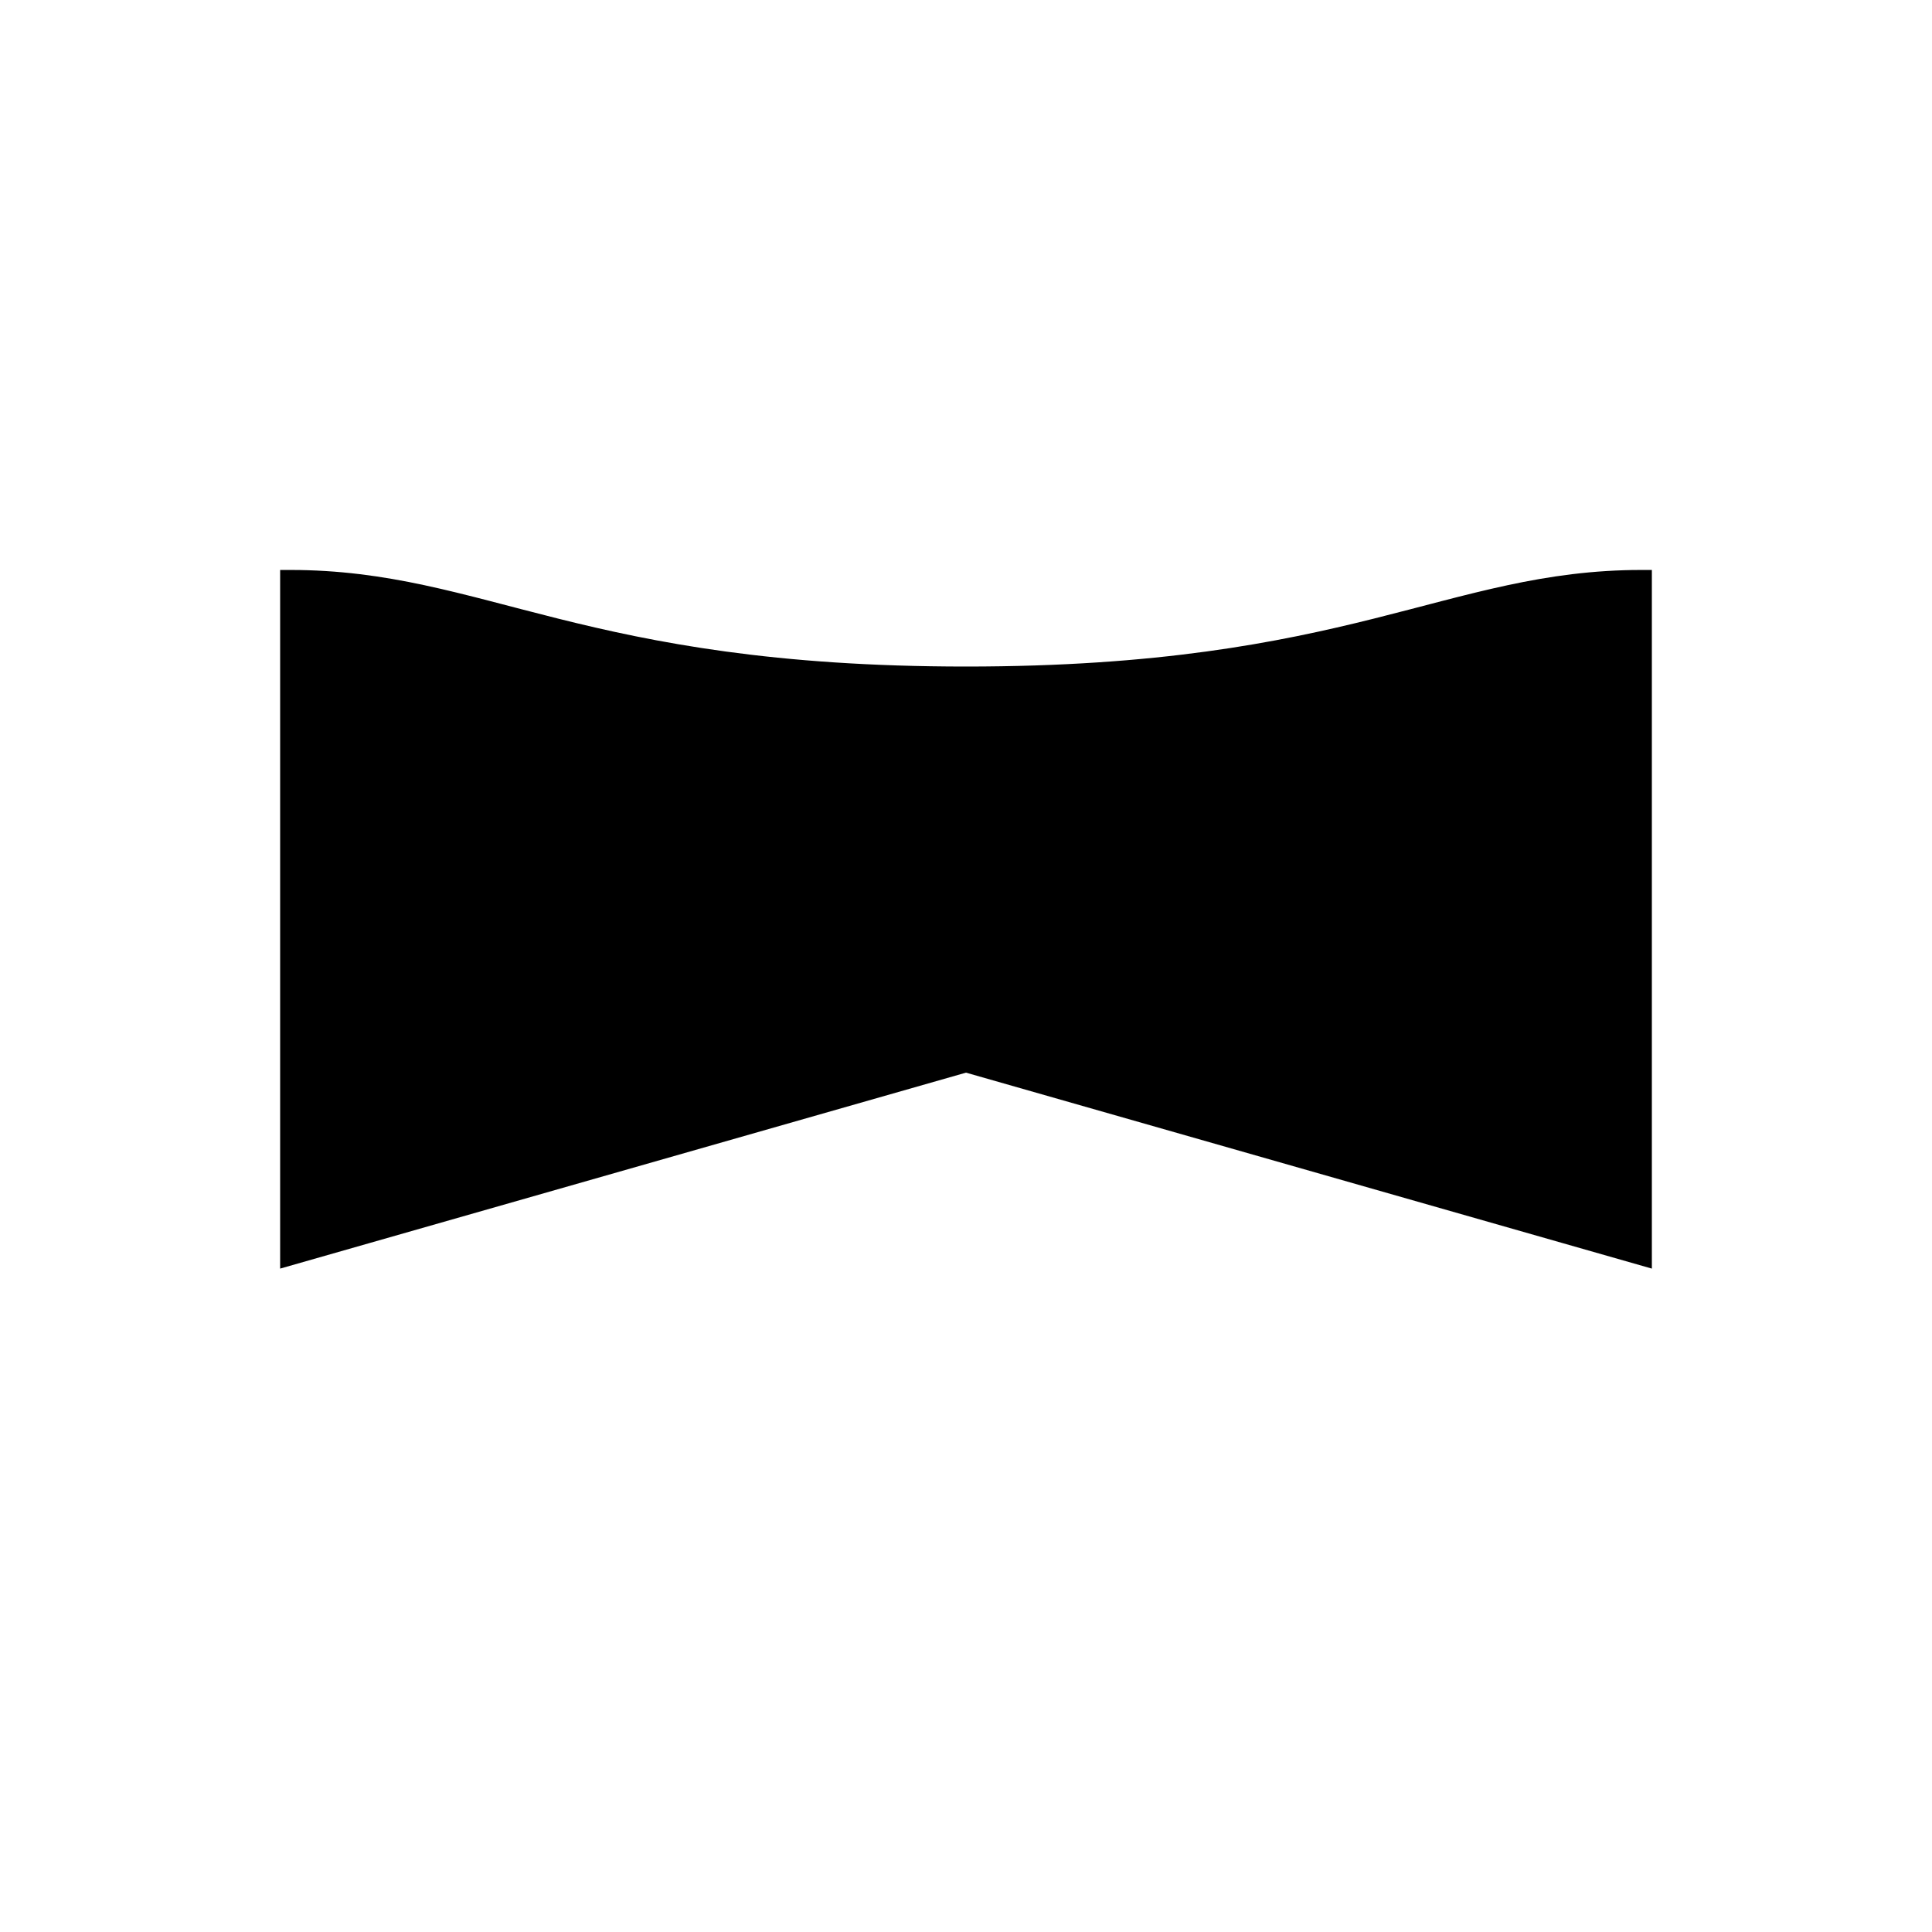
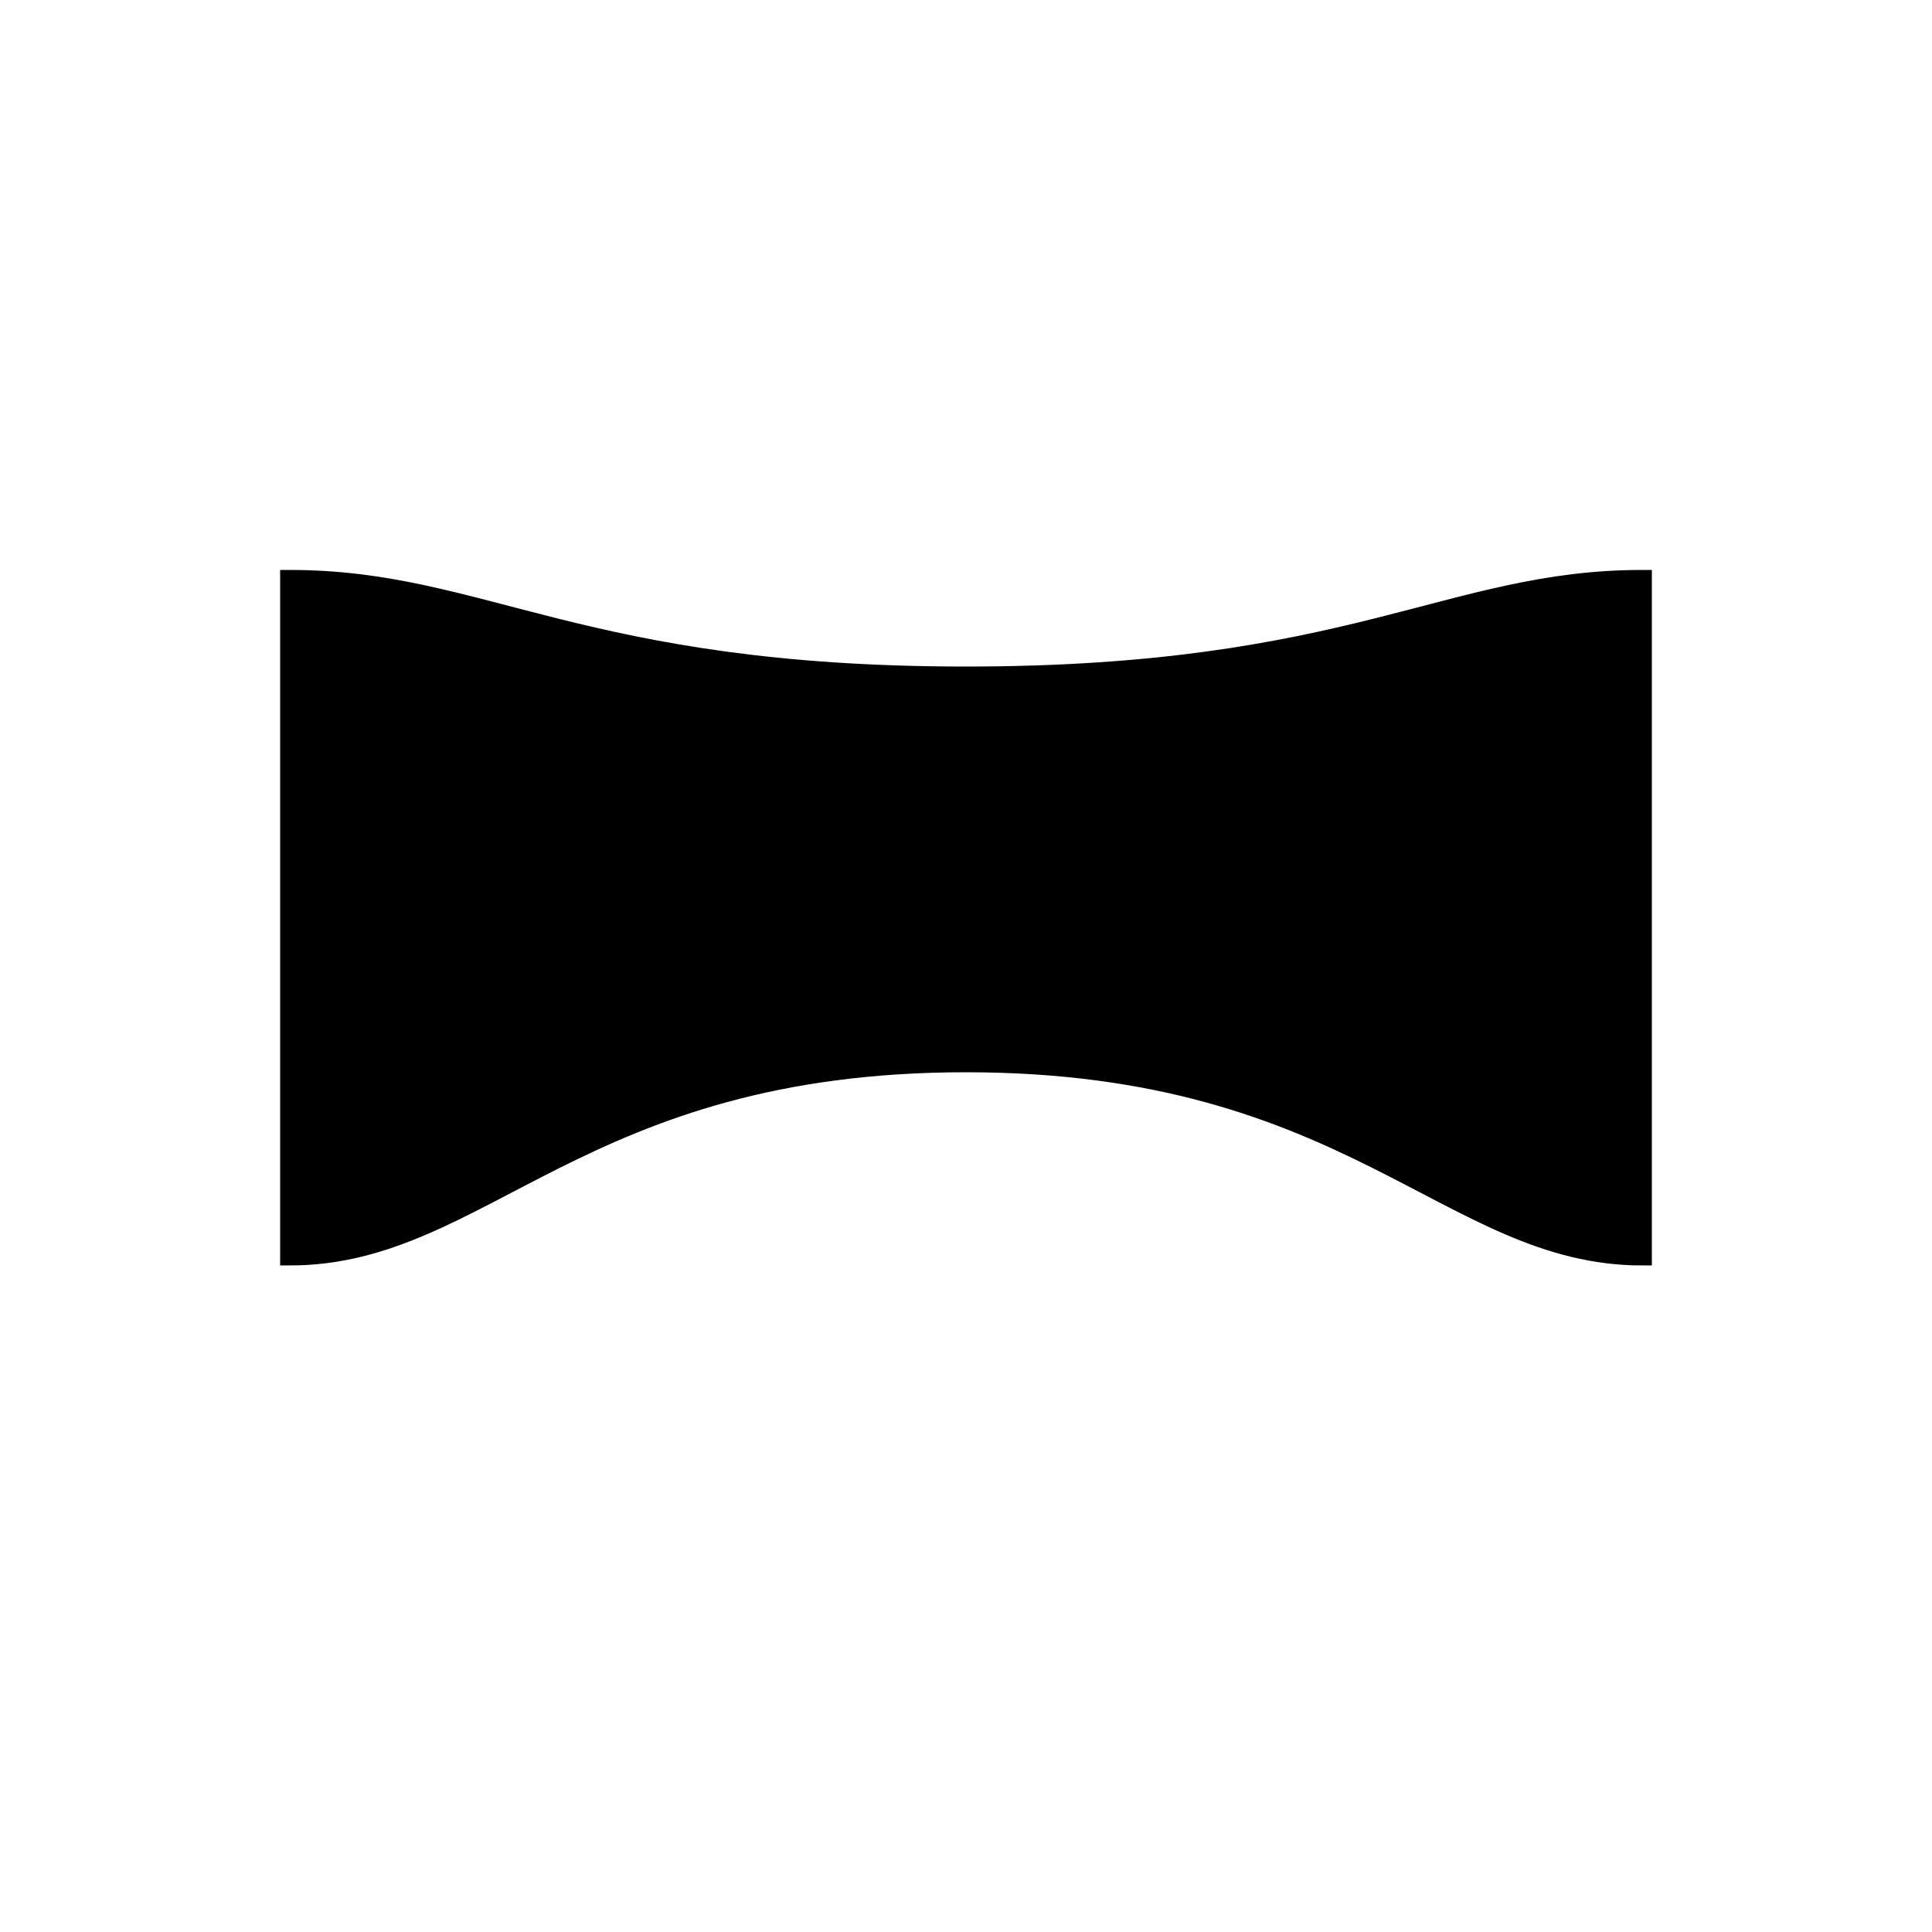
<svg xmlns="http://www.w3.org/2000/svg" width="100mm" height="100mm" viewBox="0 0 100 100" version="1.1" id="svg8">
  <defs id="defs2" />
  <g id="layer1">
-     <path style="fill:#000000;fill-opacity:1;fill-rule:evenodd;stroke:#000000;stroke-linecap:butt;stroke-linejoin:miter;stroke-opacity:1" d="m 15,30           c 10,0 15,5 35,5             20,0 25,-5 35,-5           l 0,35 -35,-10 -35,10           Z" id="glassesOutline" />
+     <path style="fill:#000000;fill-opacity:1;fill-rule:evenodd;stroke:#000000;stroke-linecap:butt;stroke-linejoin:miter;stroke-opacity:1" d="m 15,30           c 10,0 15,5 35,5             20,0 25,-5 35,-5           l 0,35           c -10,0 -15,-10 -35,-10             -20,0 -25,10 -35,10           Z" id="glassesOutline" />
  </g>
</svg>
